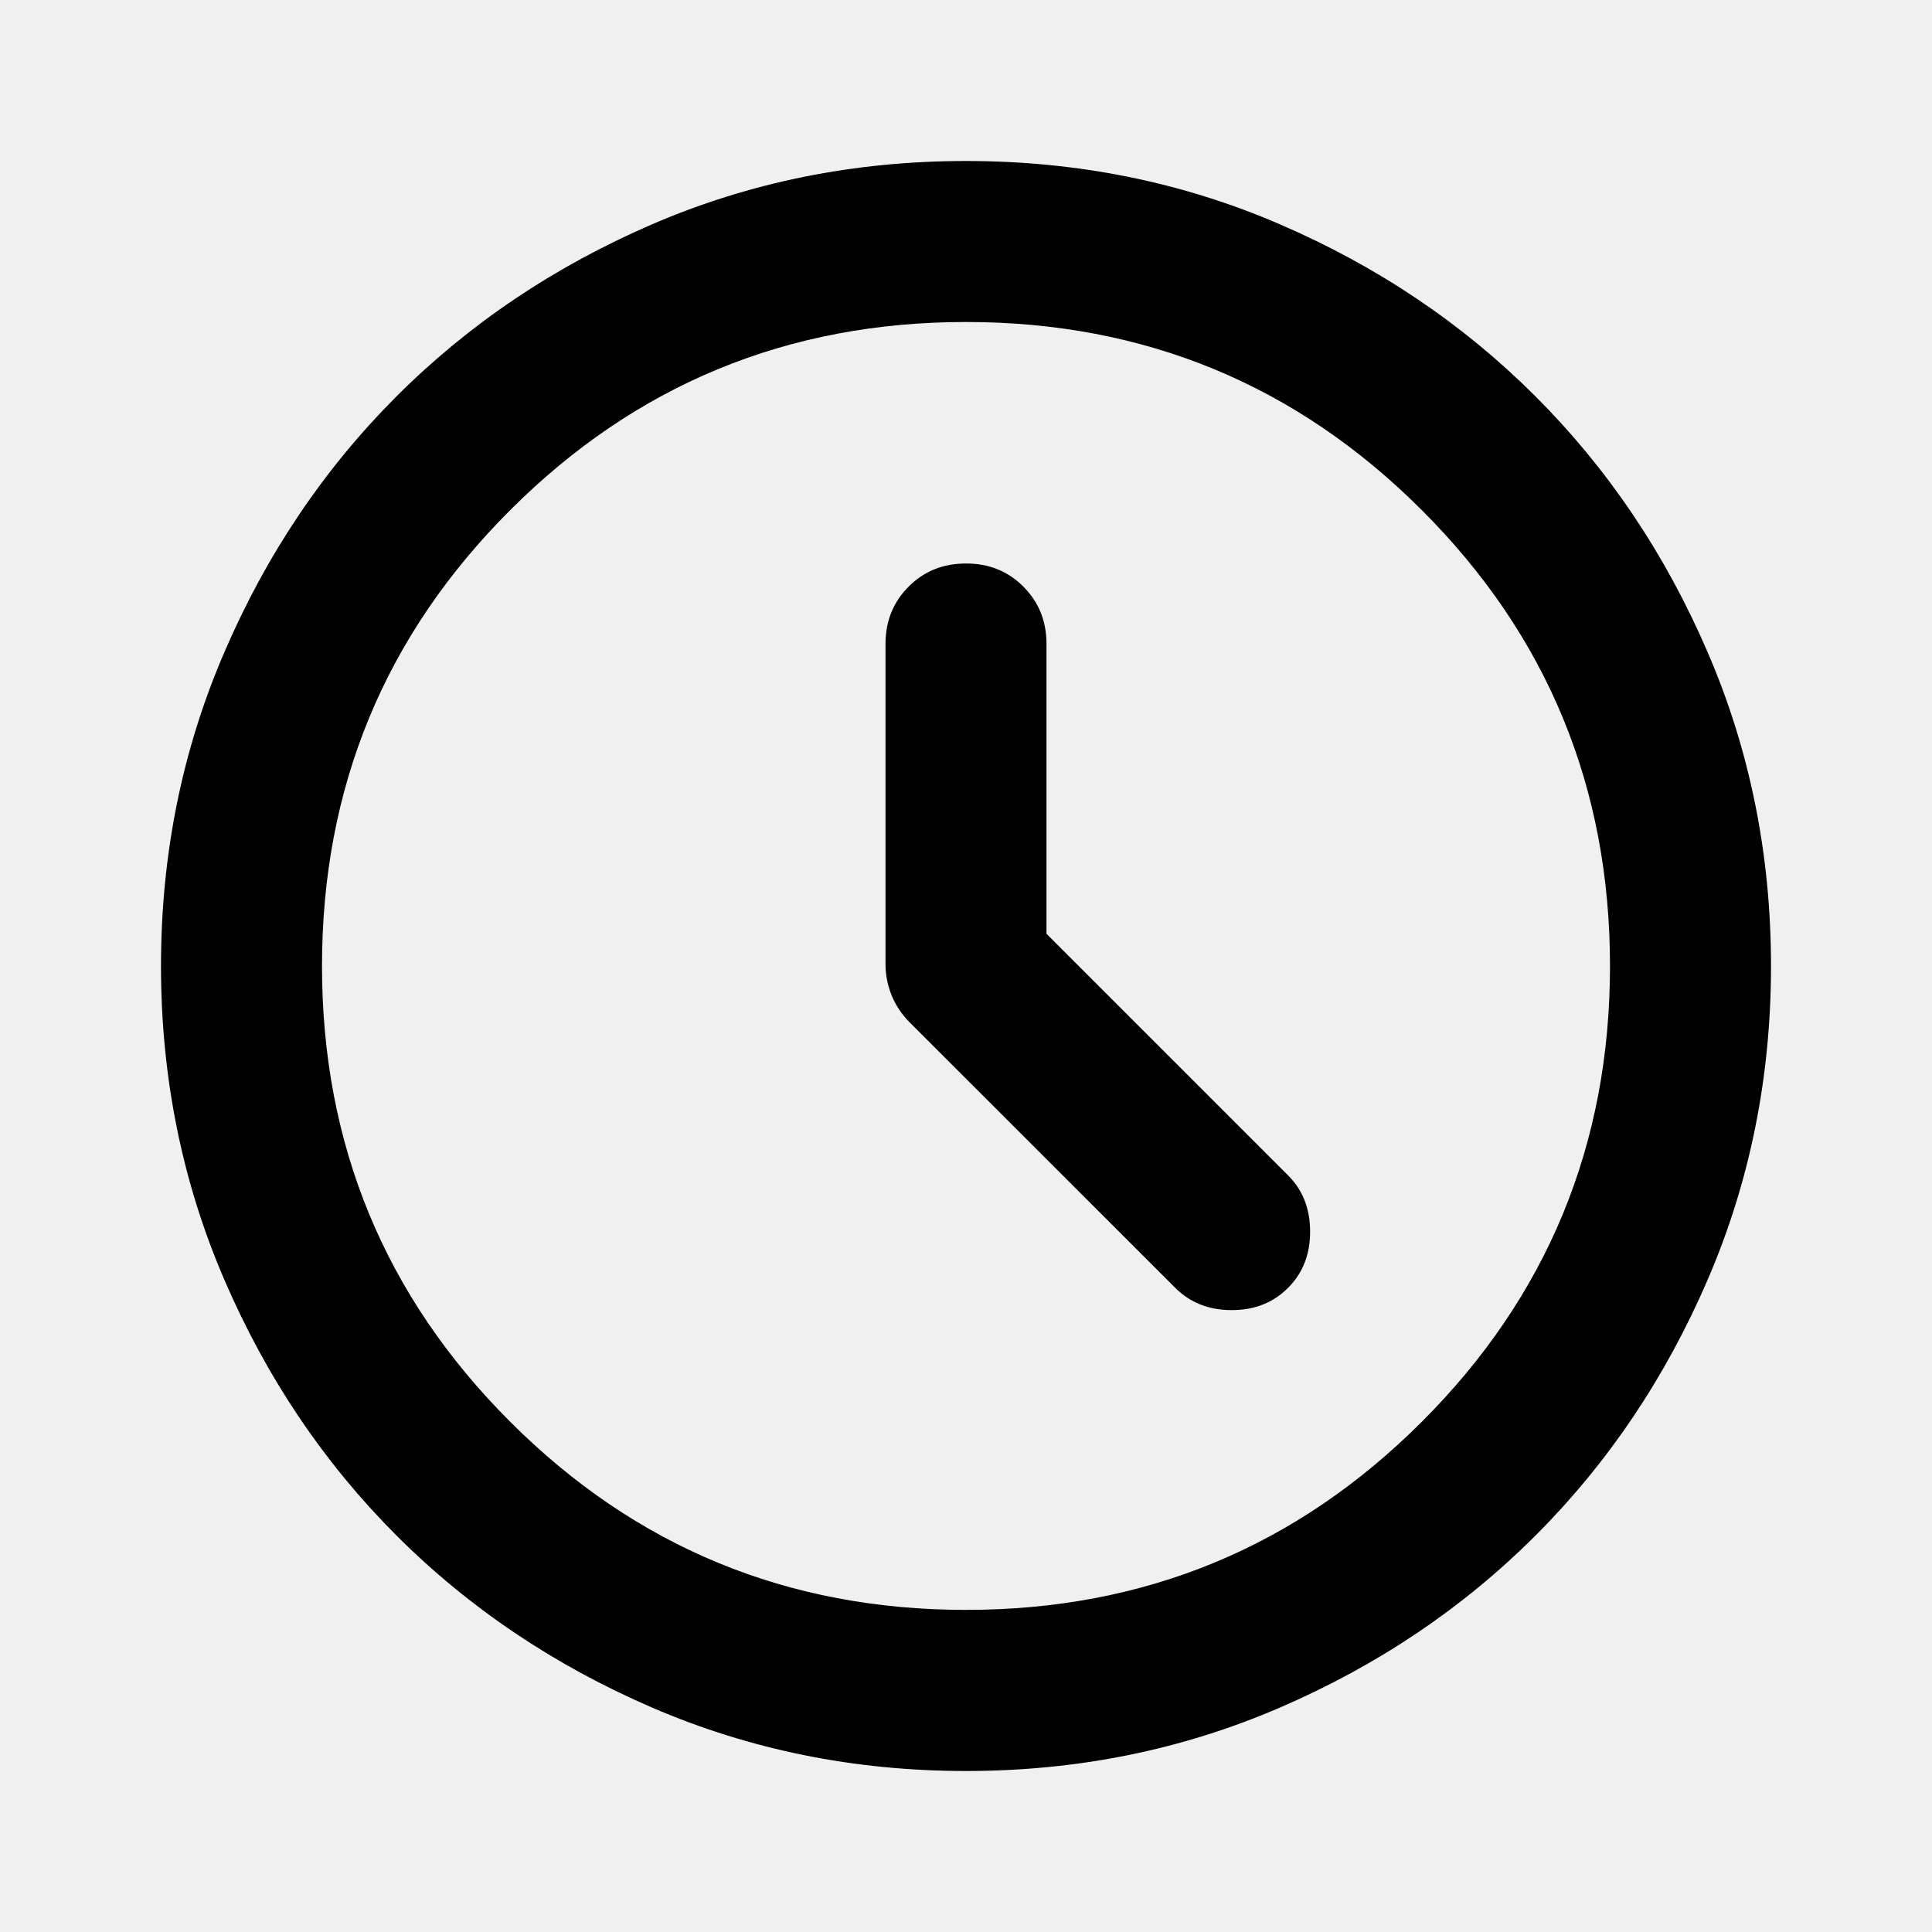
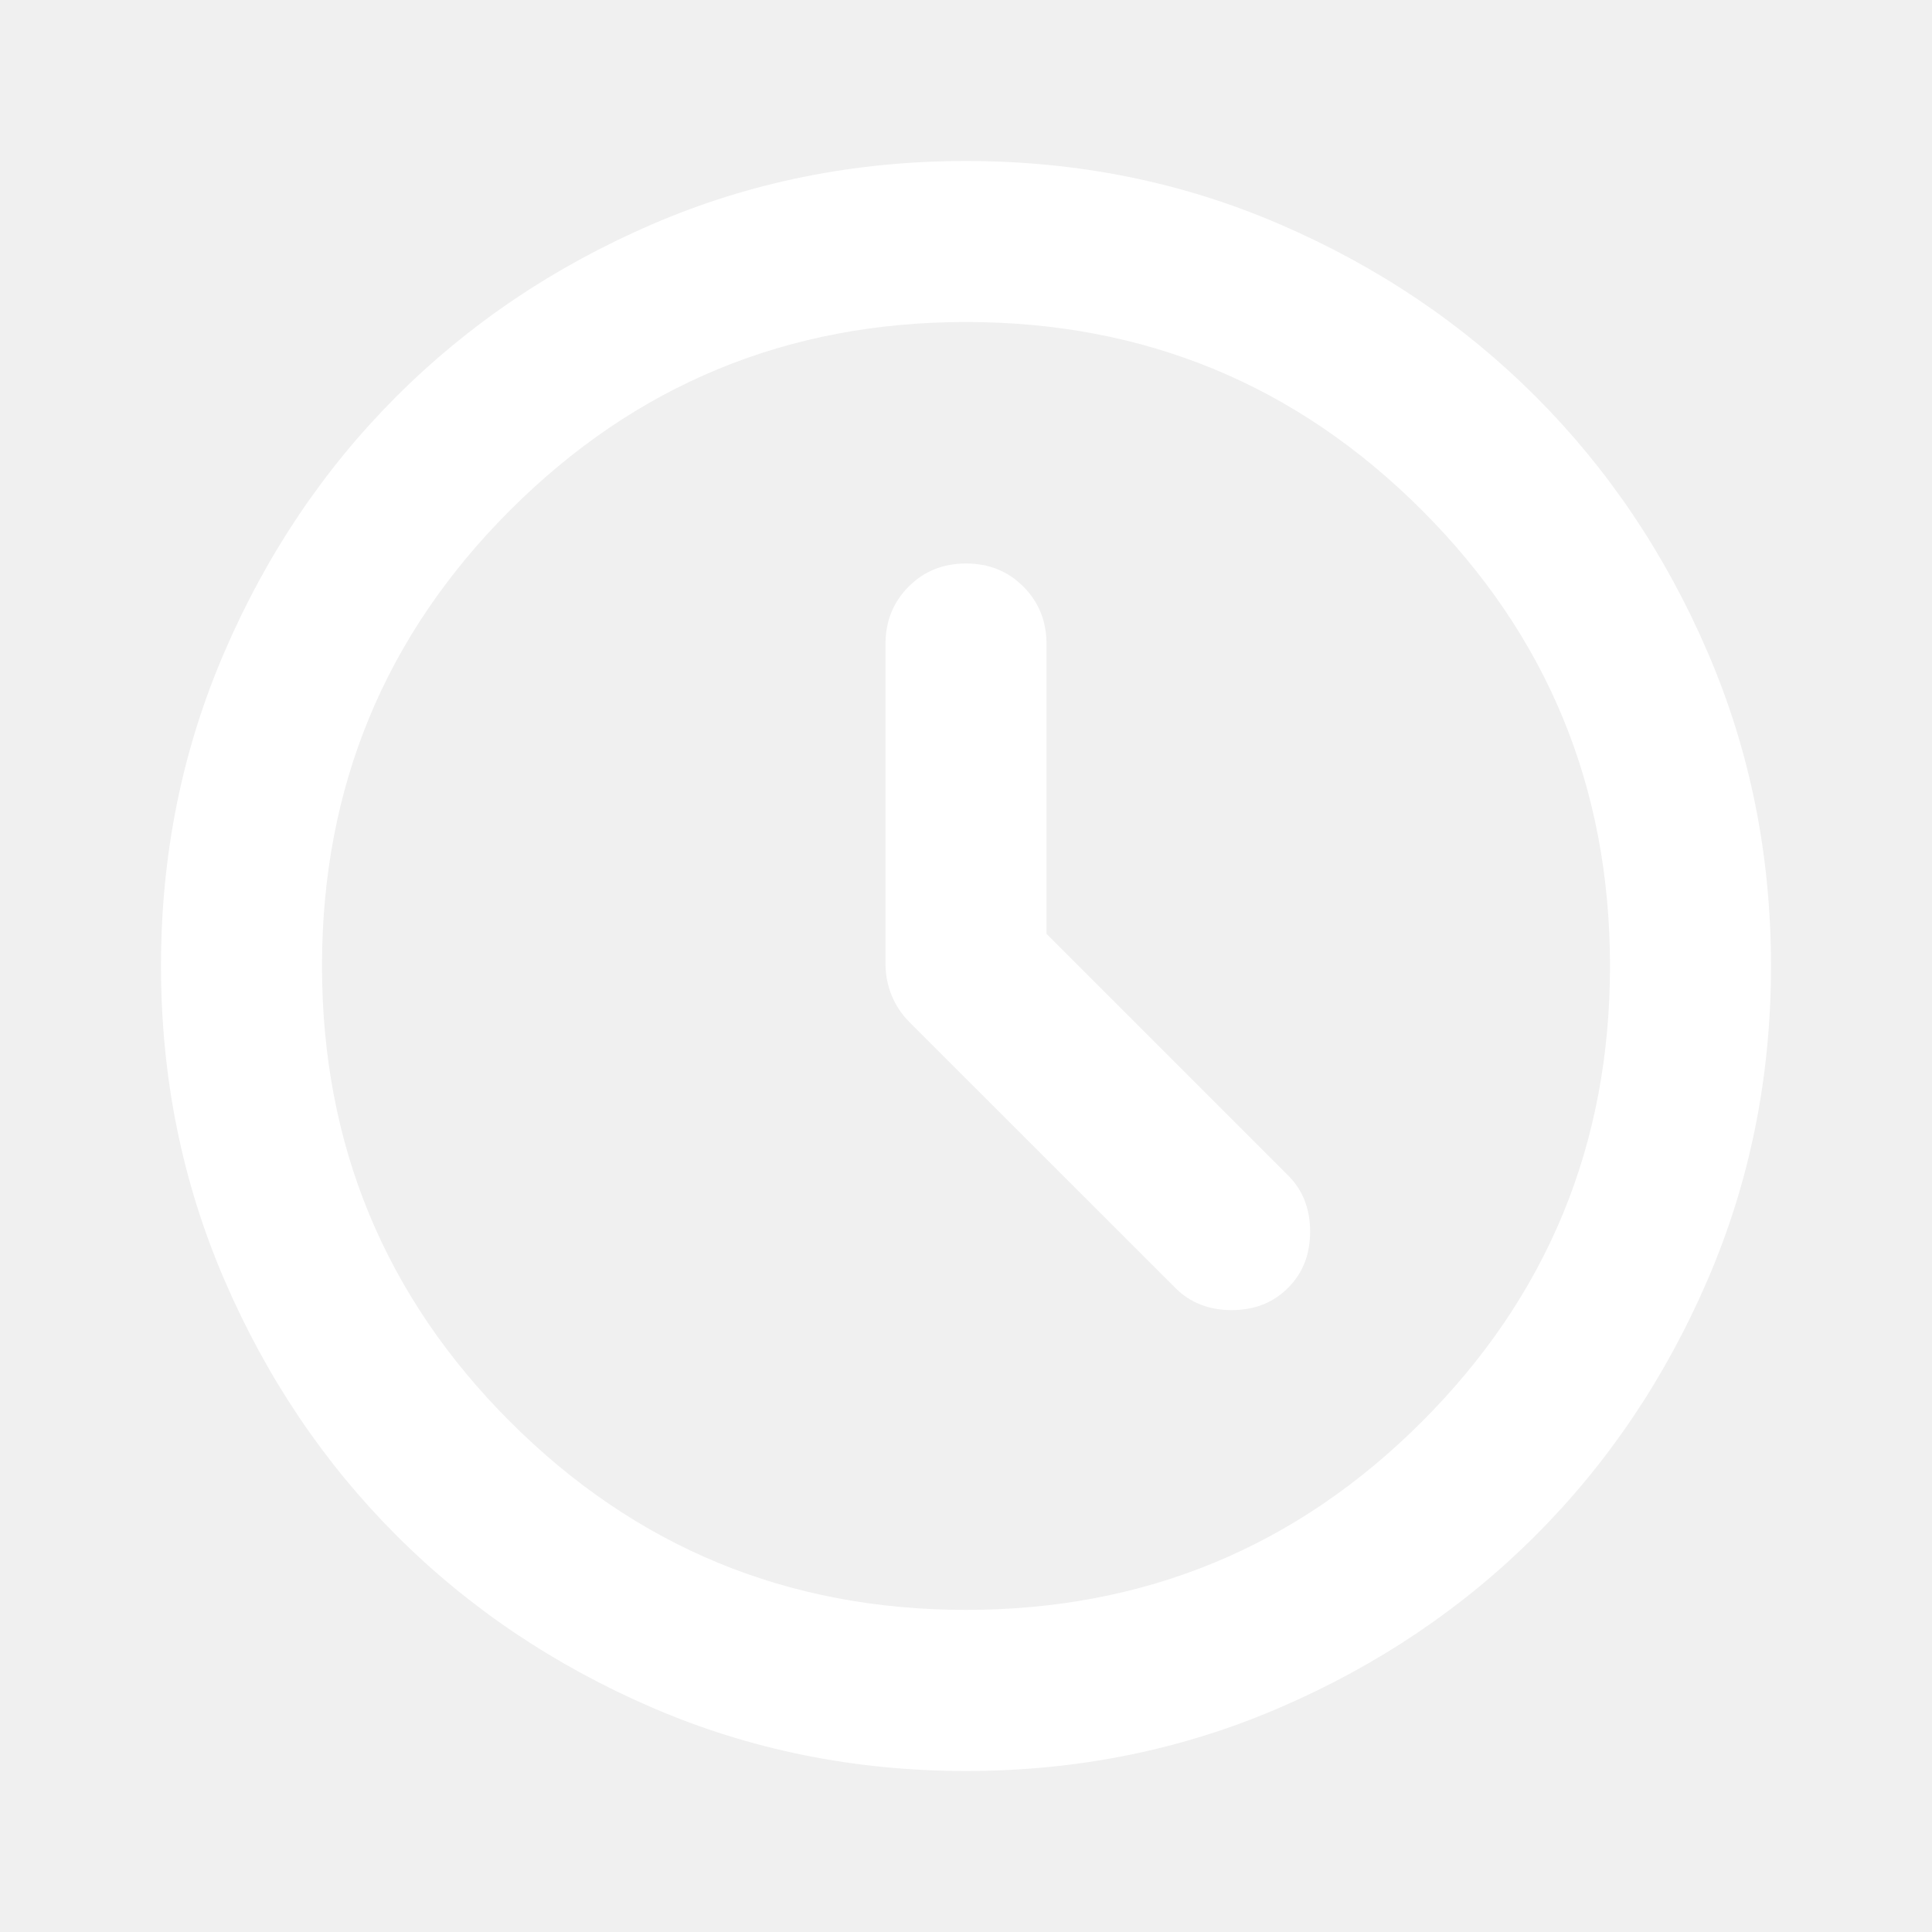
<svg xmlns="http://www.w3.org/2000/svg" width="18" height="18" viewBox="0 0 18 18" fill="none">
  <mask id="mask0_134_1761" style="mask-type:alpha" maskUnits="userSpaceOnUse" x="0" y="0" width="18" height="18">
    <rect width="18" height="18" fill="#D9D9D9" />
  </mask>
  <g mask="url(#mask0_134_1761)">
-     <path d="M9.75 8.7V6C9.75 5.787 9.678 5.609 9.534 5.465C9.391 5.321 9.213 5.25 9 5.25C8.788 5.25 8.609 5.321 8.466 5.465C8.322 5.609 8.25 5.787 8.25 6V8.981C8.25 9.081 8.269 9.178 8.306 9.271C8.344 9.365 8.4 9.45 8.475 9.525L10.95 11.999C11.088 12.137 11.263 12.206 11.475 12.206C11.688 12.206 11.863 12.137 12 11.999C12.138 11.862 12.206 11.687 12.206 11.475C12.206 11.262 12.138 11.087 12 10.95L9.75 8.7ZM9 16.5C7.963 16.5 6.988 16.303 6.075 15.909C5.163 15.515 4.369 14.981 3.694 14.306C3.019 13.631 2.484 12.837 2.091 11.925C1.697 11.012 1.5 10.037 1.5 9C1.5 7.962 1.697 6.987 2.091 6.075C2.484 5.162 3.019 4.368 3.694 3.693C4.369 3.018 5.163 2.484 6.075 2.09C6.988 1.696 7.963 1.5 9 1.5C10.038 1.5 11.013 1.696 11.925 2.09C12.838 2.484 13.631 3.018 14.306 3.693C14.981 4.368 15.516 5.162 15.909 6.075C16.303 6.987 16.5 7.962 16.5 9C16.5 10.037 16.303 11.012 15.909 11.925C15.516 12.837 14.981 13.631 14.306 14.306C13.631 14.981 12.838 15.515 11.925 15.909C11.013 16.303 10.038 16.5 9 16.5ZM9 14.999C10.663 14.999 12.078 14.415 13.247 13.246C14.416 12.078 15 10.662 15 9C15 7.337 14.416 5.921 13.247 4.753C12.078 3.584 10.663 3 9 3C7.338 3 5.922 3.584 4.753 4.753C3.584 5.921 3 7.337 3 9C3 10.662 3.584 12.078 4.753 13.246C5.922 14.415 7.338 14.999 9 14.999Z" fill="currentColor" />
+     <path d="M9.75 8.7V6C9.75 5.787 9.678 5.609 9.534 5.465C9.391 5.321 9.213 5.25 9 5.25C8.788 5.25 8.609 5.321 8.466 5.465C8.322 5.609 8.25 5.787 8.25 6V8.981C8.25 9.081 8.269 9.178 8.306 9.271C8.344 9.365 8.4 9.45 8.475 9.525L10.95 11.999C11.088 12.137 11.263 12.206 11.475 12.206C11.688 12.206 11.863 12.137 12 11.999C12.138 11.862 12.206 11.687 12.206 11.475C12.206 11.262 12.138 11.087 12 10.95L9.75 8.7ZM9 16.5C7.963 16.5 6.988 16.303 6.075 15.909C5.163 15.515 4.369 14.981 3.694 14.306C3.019 13.631 2.484 12.837 2.091 11.925C1.697 11.012 1.5 10.037 1.5 9C1.5 7.962 1.697 6.987 2.091 6.075C2.484 5.162 3.019 4.368 3.694 3.693C4.369 3.018 5.163 2.484 6.075 2.09C6.988 1.696 7.963 1.5 9 1.5C10.038 1.5 11.013 1.696 11.925 2.09C12.838 2.484 13.631 3.018 14.306 3.693C14.981 4.368 15.516 5.162 15.909 6.075C16.303 6.987 16.5 7.962 16.5 9C16.5 10.037 16.303 11.012 15.909 11.925C15.516 12.837 14.981 13.631 14.306 14.306C13.631 14.981 12.838 15.515 11.925 15.909C11.013 16.303 10.038 16.5 9 16.5ZM9 14.999C10.663 14.999 12.078 14.415 13.247 13.246C14.416 12.078 15 10.662 15 9C15 7.337 14.416 5.921 13.247 4.753C12.078 3.584 10.663 3 9 3C7.338 3 5.922 3.584 4.753 4.753C3.584 5.921 3 7.337 3 9C3 10.662 3.584 12.078 4.753 13.246C5.922 14.415 7.338 14.999 9 14.999Z" fill="white" />
  </g>
</svg>
